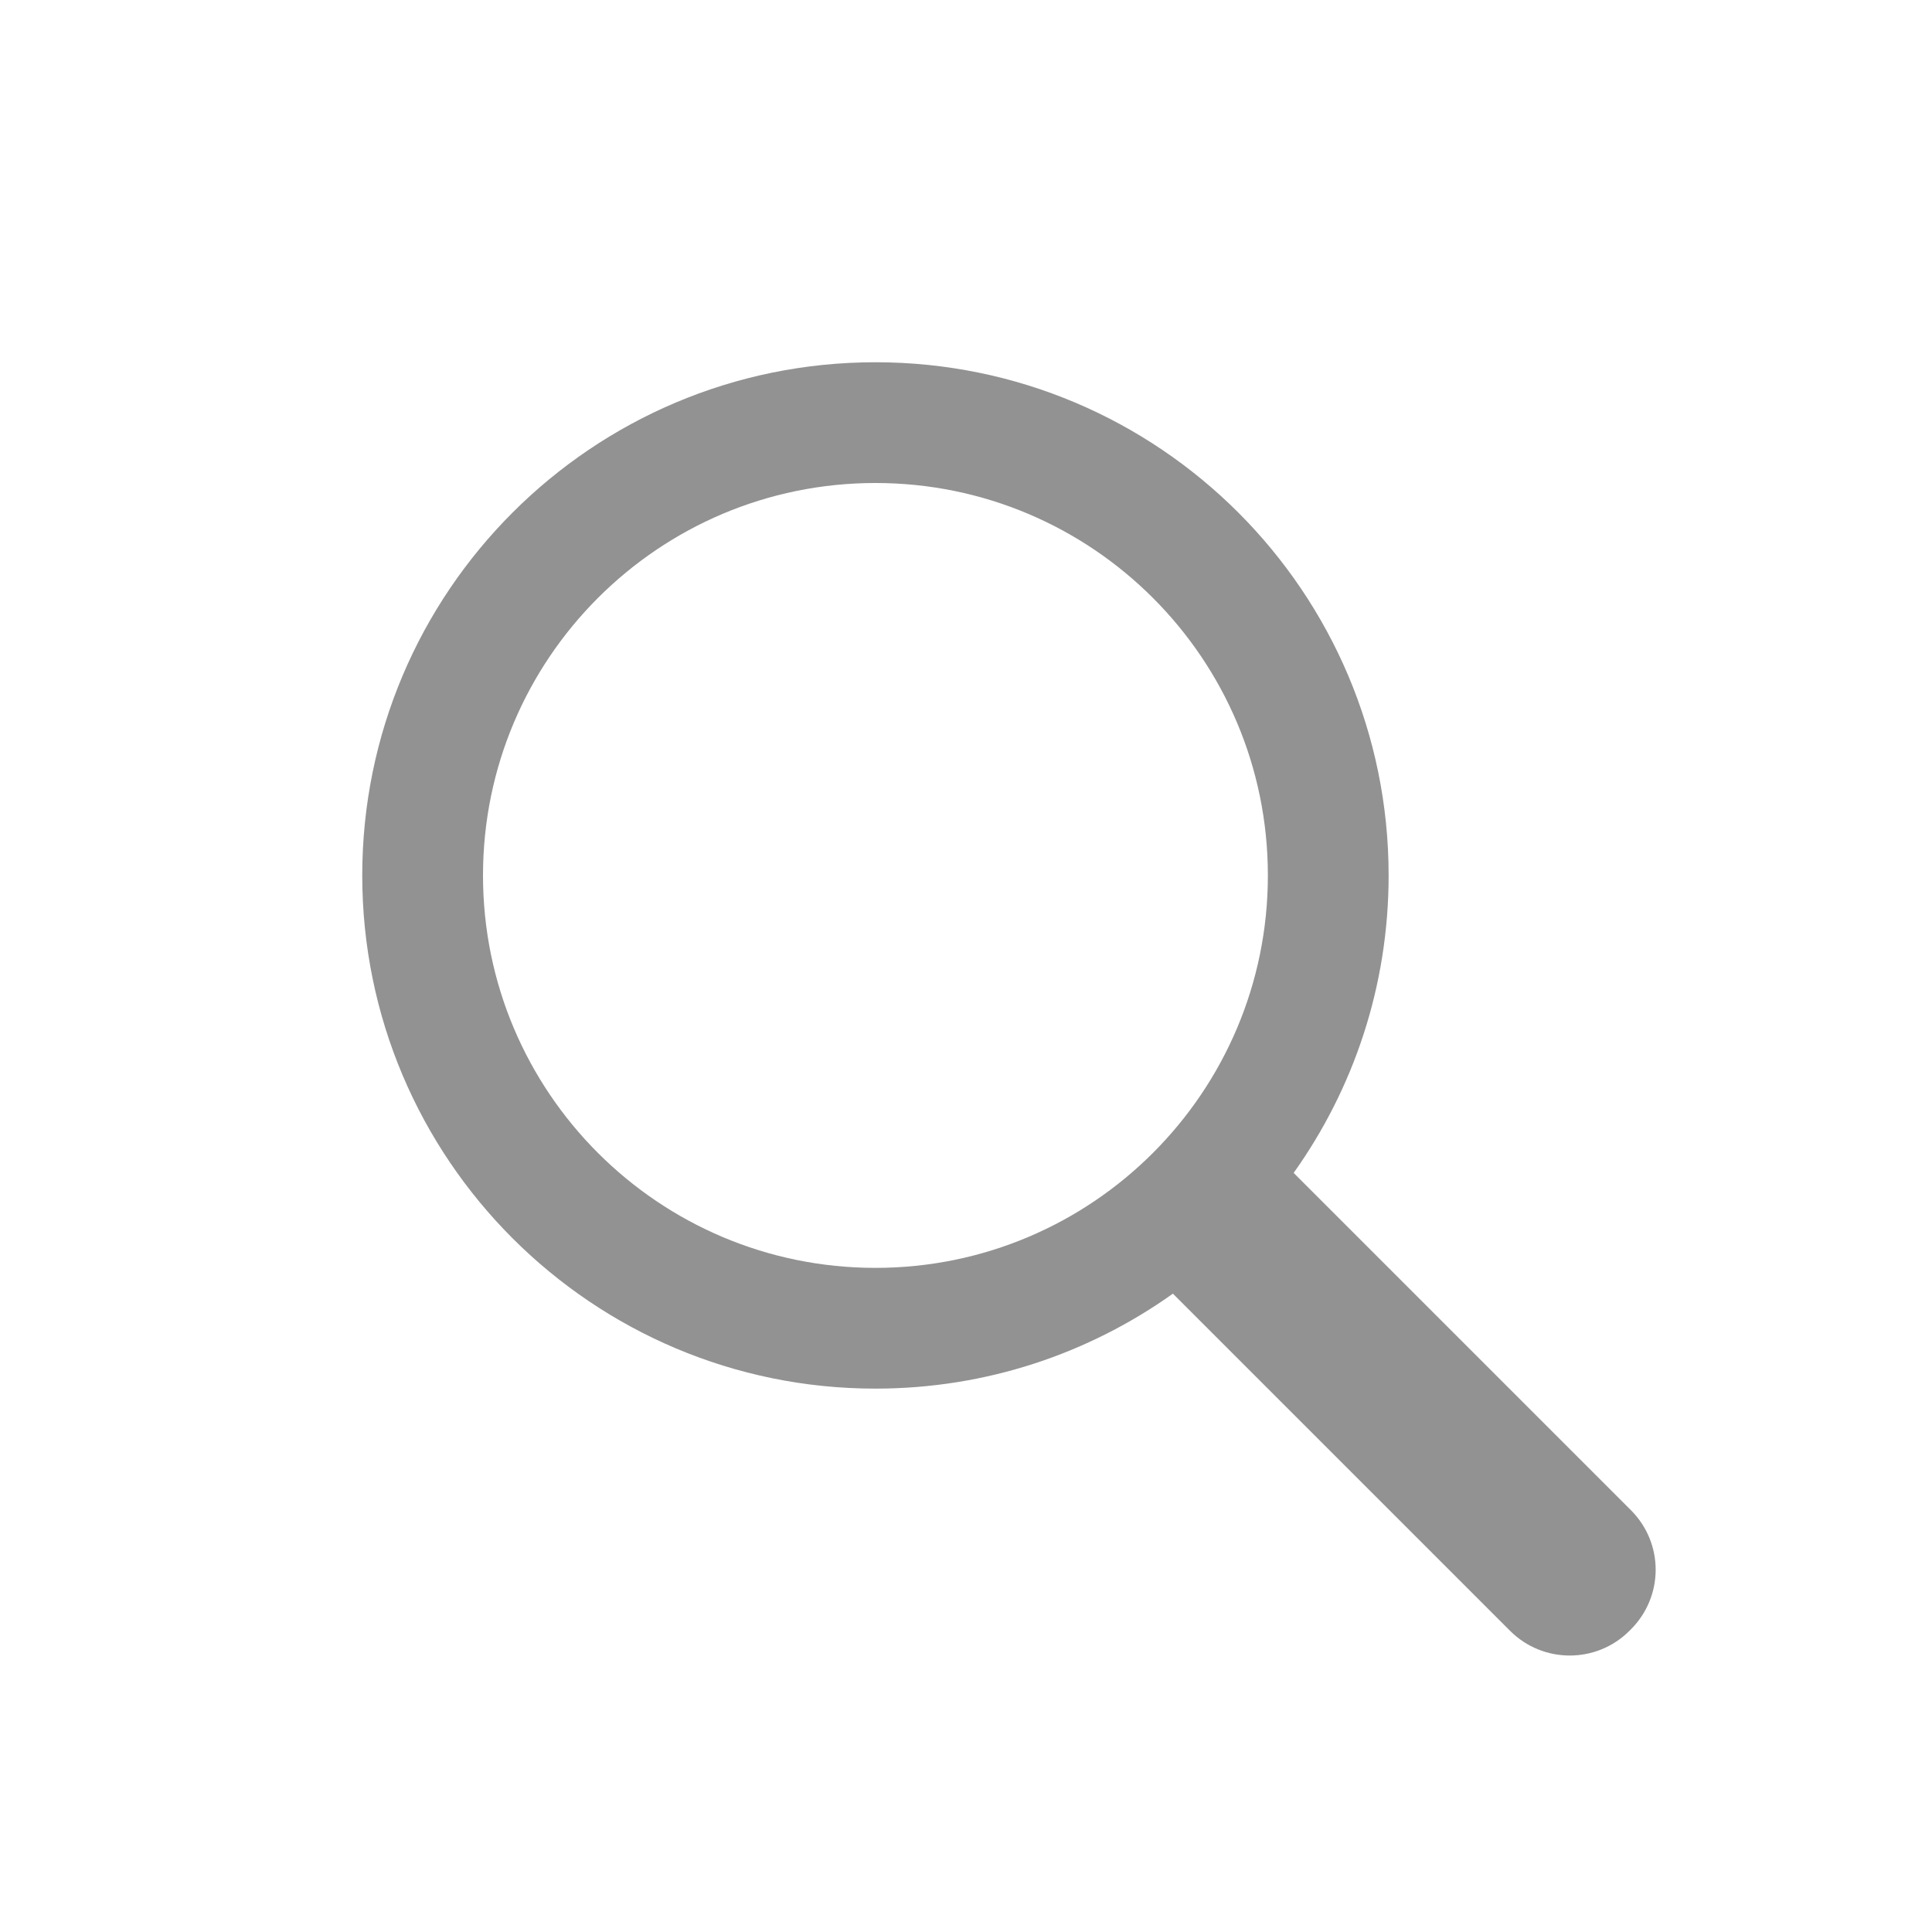
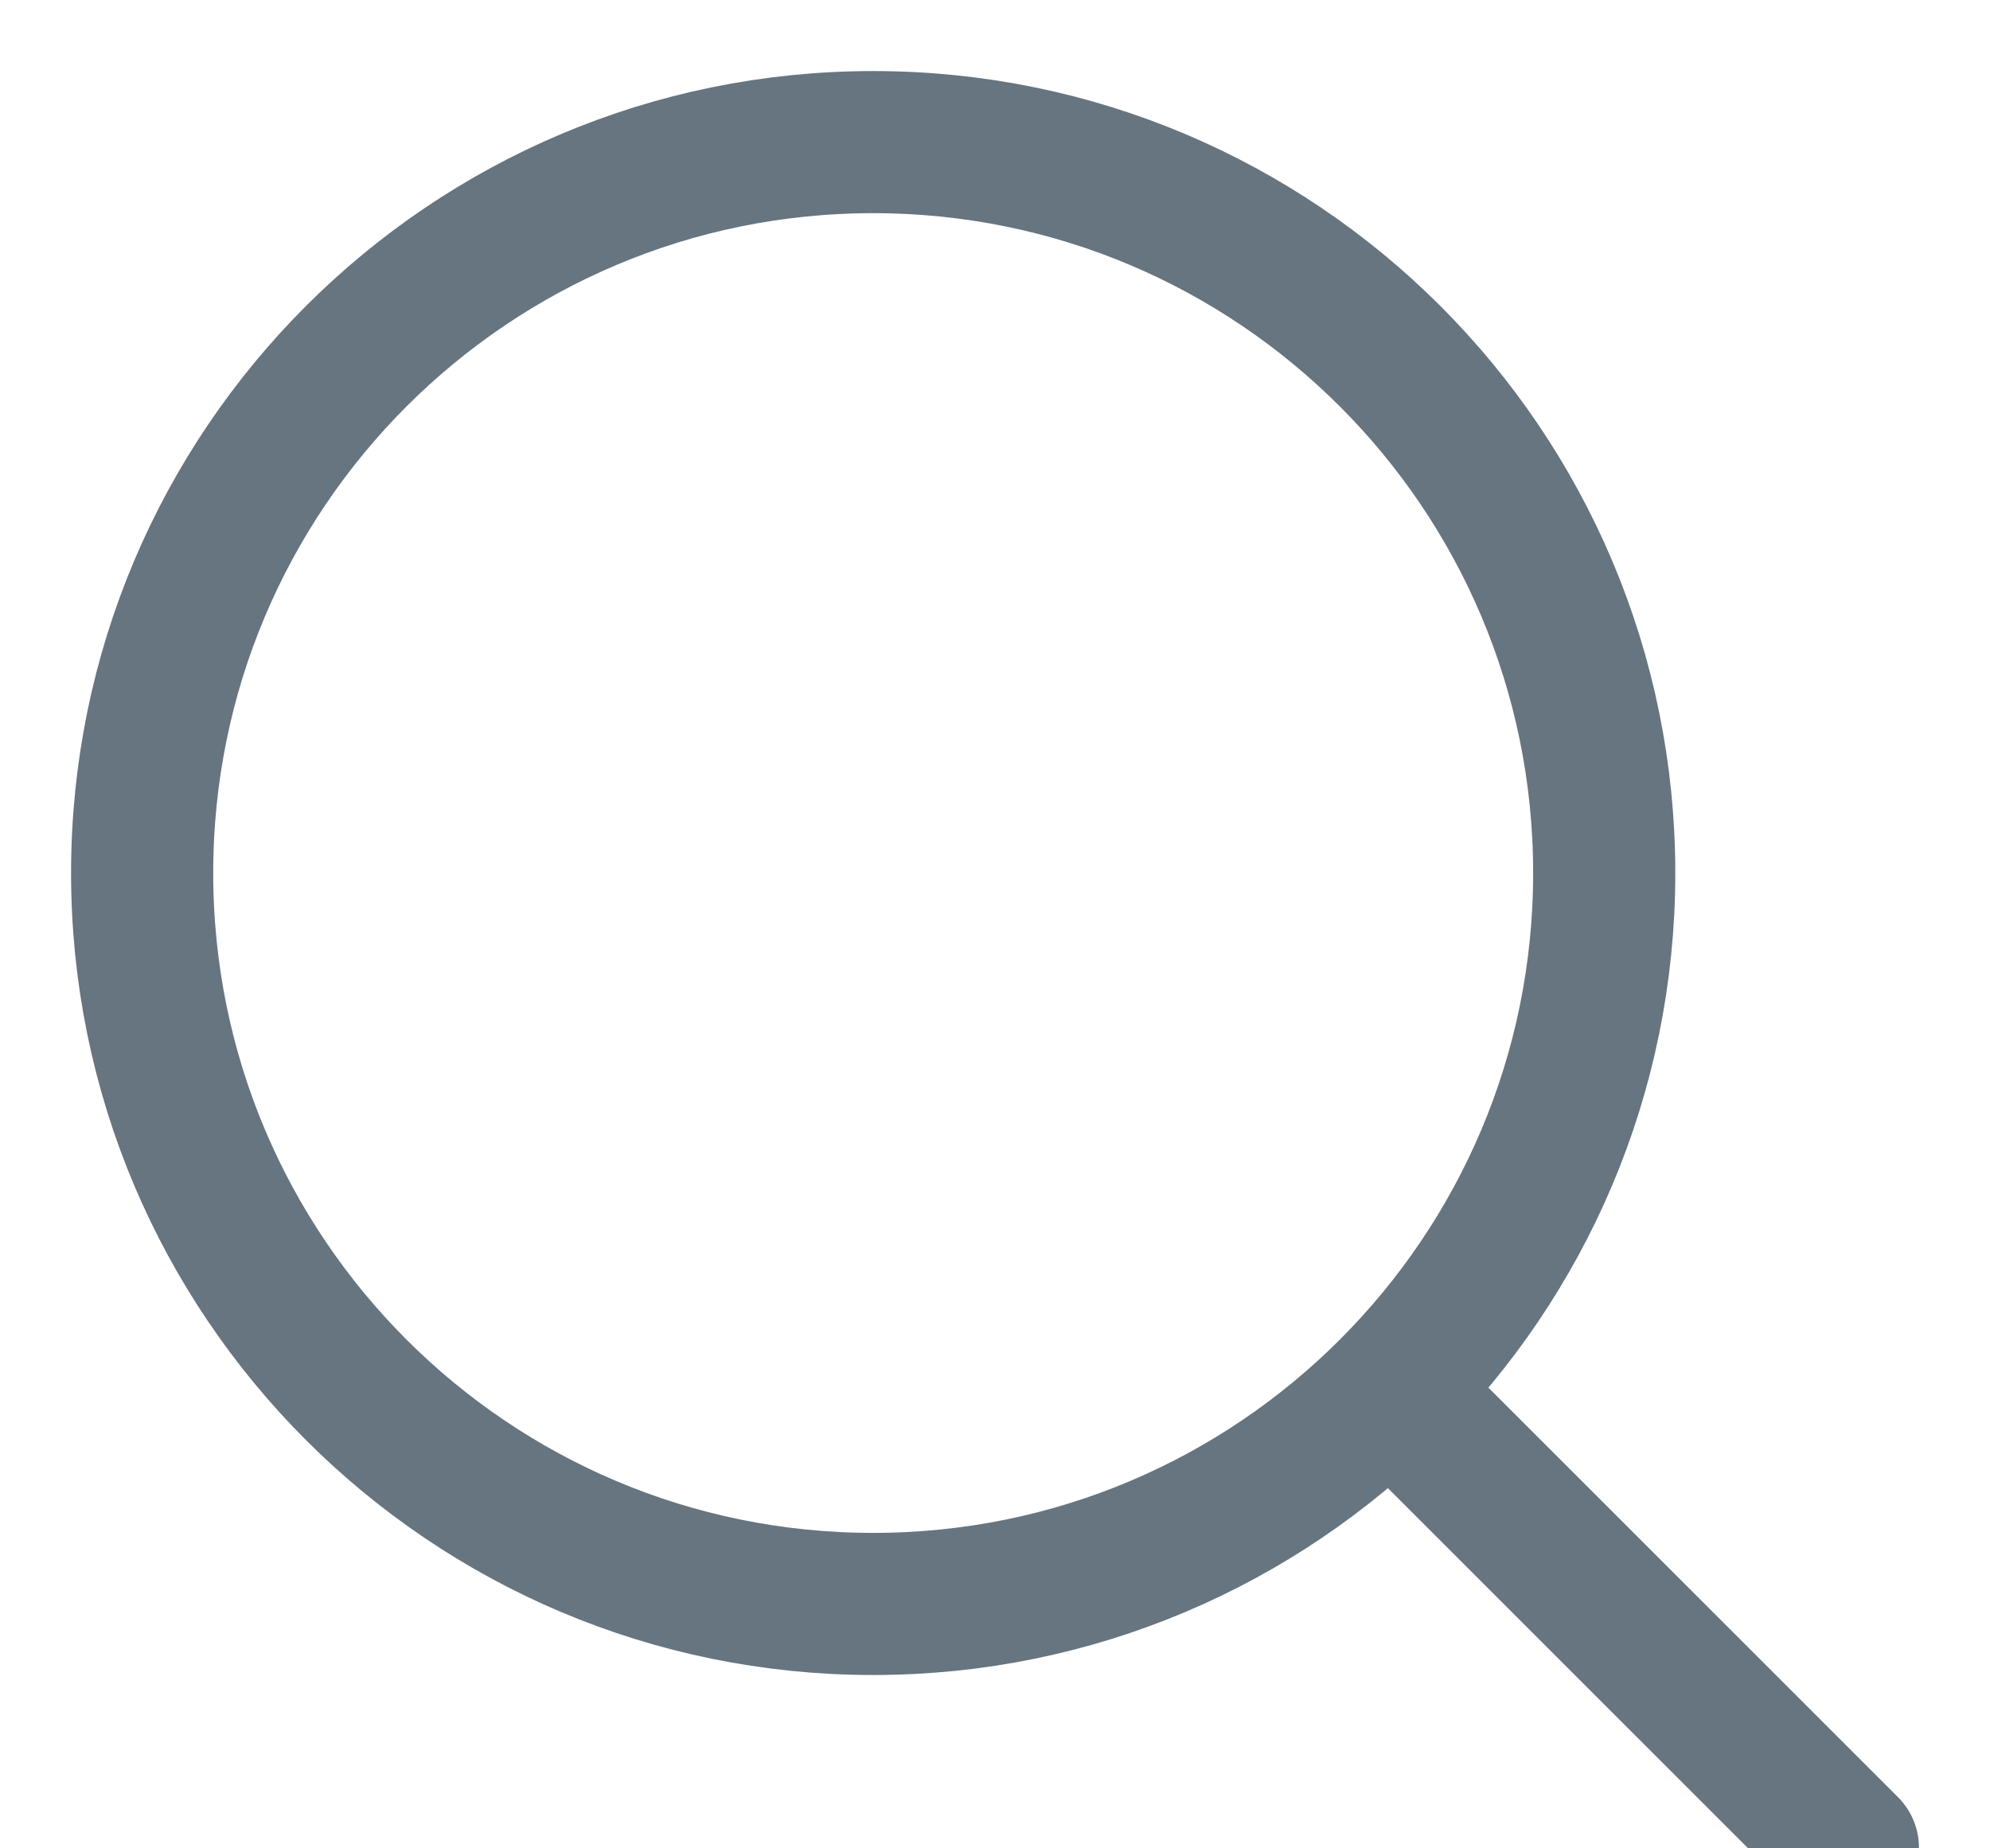
- <svg xmlns="http://www.w3.org/2000/svg" height="32px" version="1.1" viewBox="0 0 32 32" width="32px">
+ <svg xmlns="http://www.w3.org/2000/svg" width="14px" height="13px" viewBox="0 0 14 13" version="1.1">
  <defs />
-   <g fill="none" fill-rule="evenodd" id="Page-1" stroke="none" stroke-width="1">
-     <g fill="#929292" id="icon-111-search">
-       <path d="M19.427,21.427 C18.037,22.417 16.337,23 14.5,23 C9.806,23 6,19.194 6,14.5 C6,9.806 9.806,6 14.5,6 C19.194,6 23,9.806 23,14.5 C23,16.337 22.417,18.037 21.427,19.427 L27.012,25.012 C27.562,25.562 27.558,26.442 27.012,26.988 L26.988,27.012 C26.444,27.556 25.558,27.558 25.012,27.012 L19.427,21.427 L19.427,21.427 Z M14.5,21 C18.09,21 21,18.09 21,14.5 C21,10.91 18.09,8 14.5,8 C10.91,8 8,10.91 8,14.5 C8,18.09 10.91,21 14.5,21 L14.5,21 Z" id="search" />
+   <g id="Page-1" stroke="none" stroke-width="1" fill="none" fill-rule="evenodd" stroke-linecap="round" stroke-linejoin="round">
+     <g id="TWITTER-PROFILE-2018" transform="translate(-1114, -16)" stroke="#667580">
+       <g id="Header">
+         <g id="Right-side" transform="translate(917, 6)">
+           <g id="Search">
+             <g id="zoom-2" transform="translate(198, 11)">
+               <path d="M12,12 L8.8,8.8" id="Shape" />
+               <circle id="Oval" cx="5.143" cy="5.143" r="5.143" />
+             </g>
+           </g>
+         </g>
+       </g>
    </g>
  </g>
</svg>
